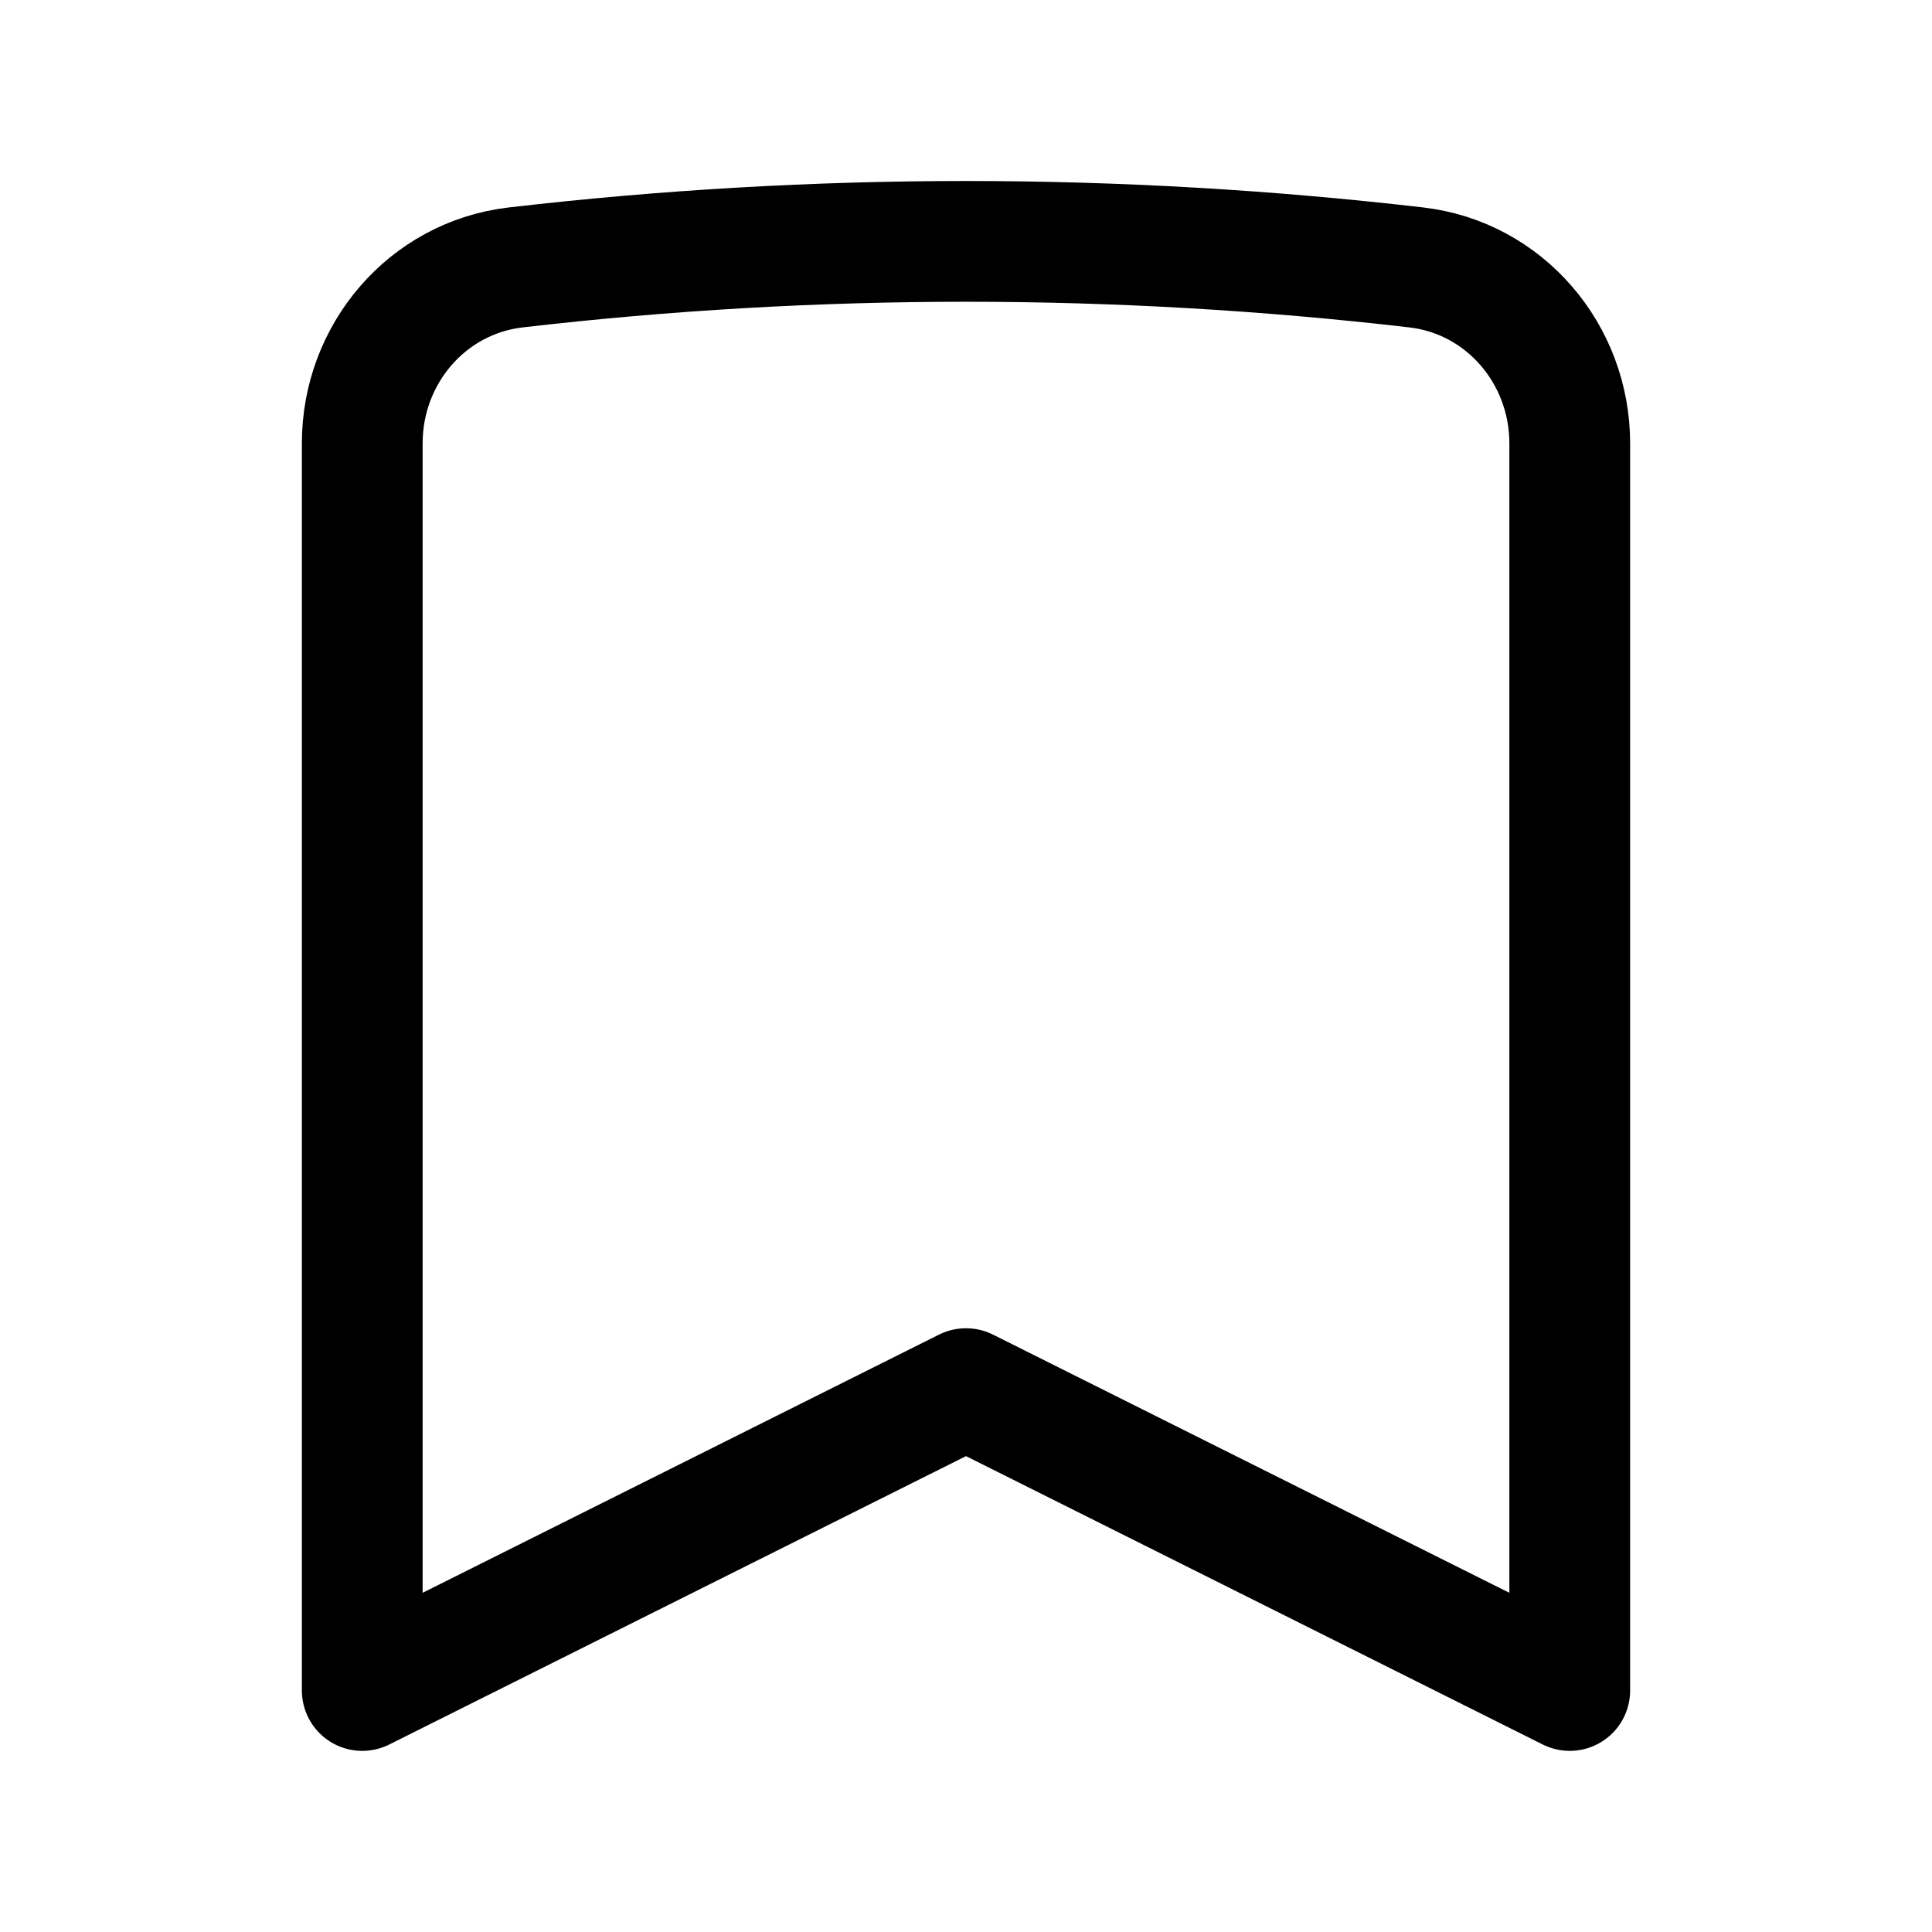
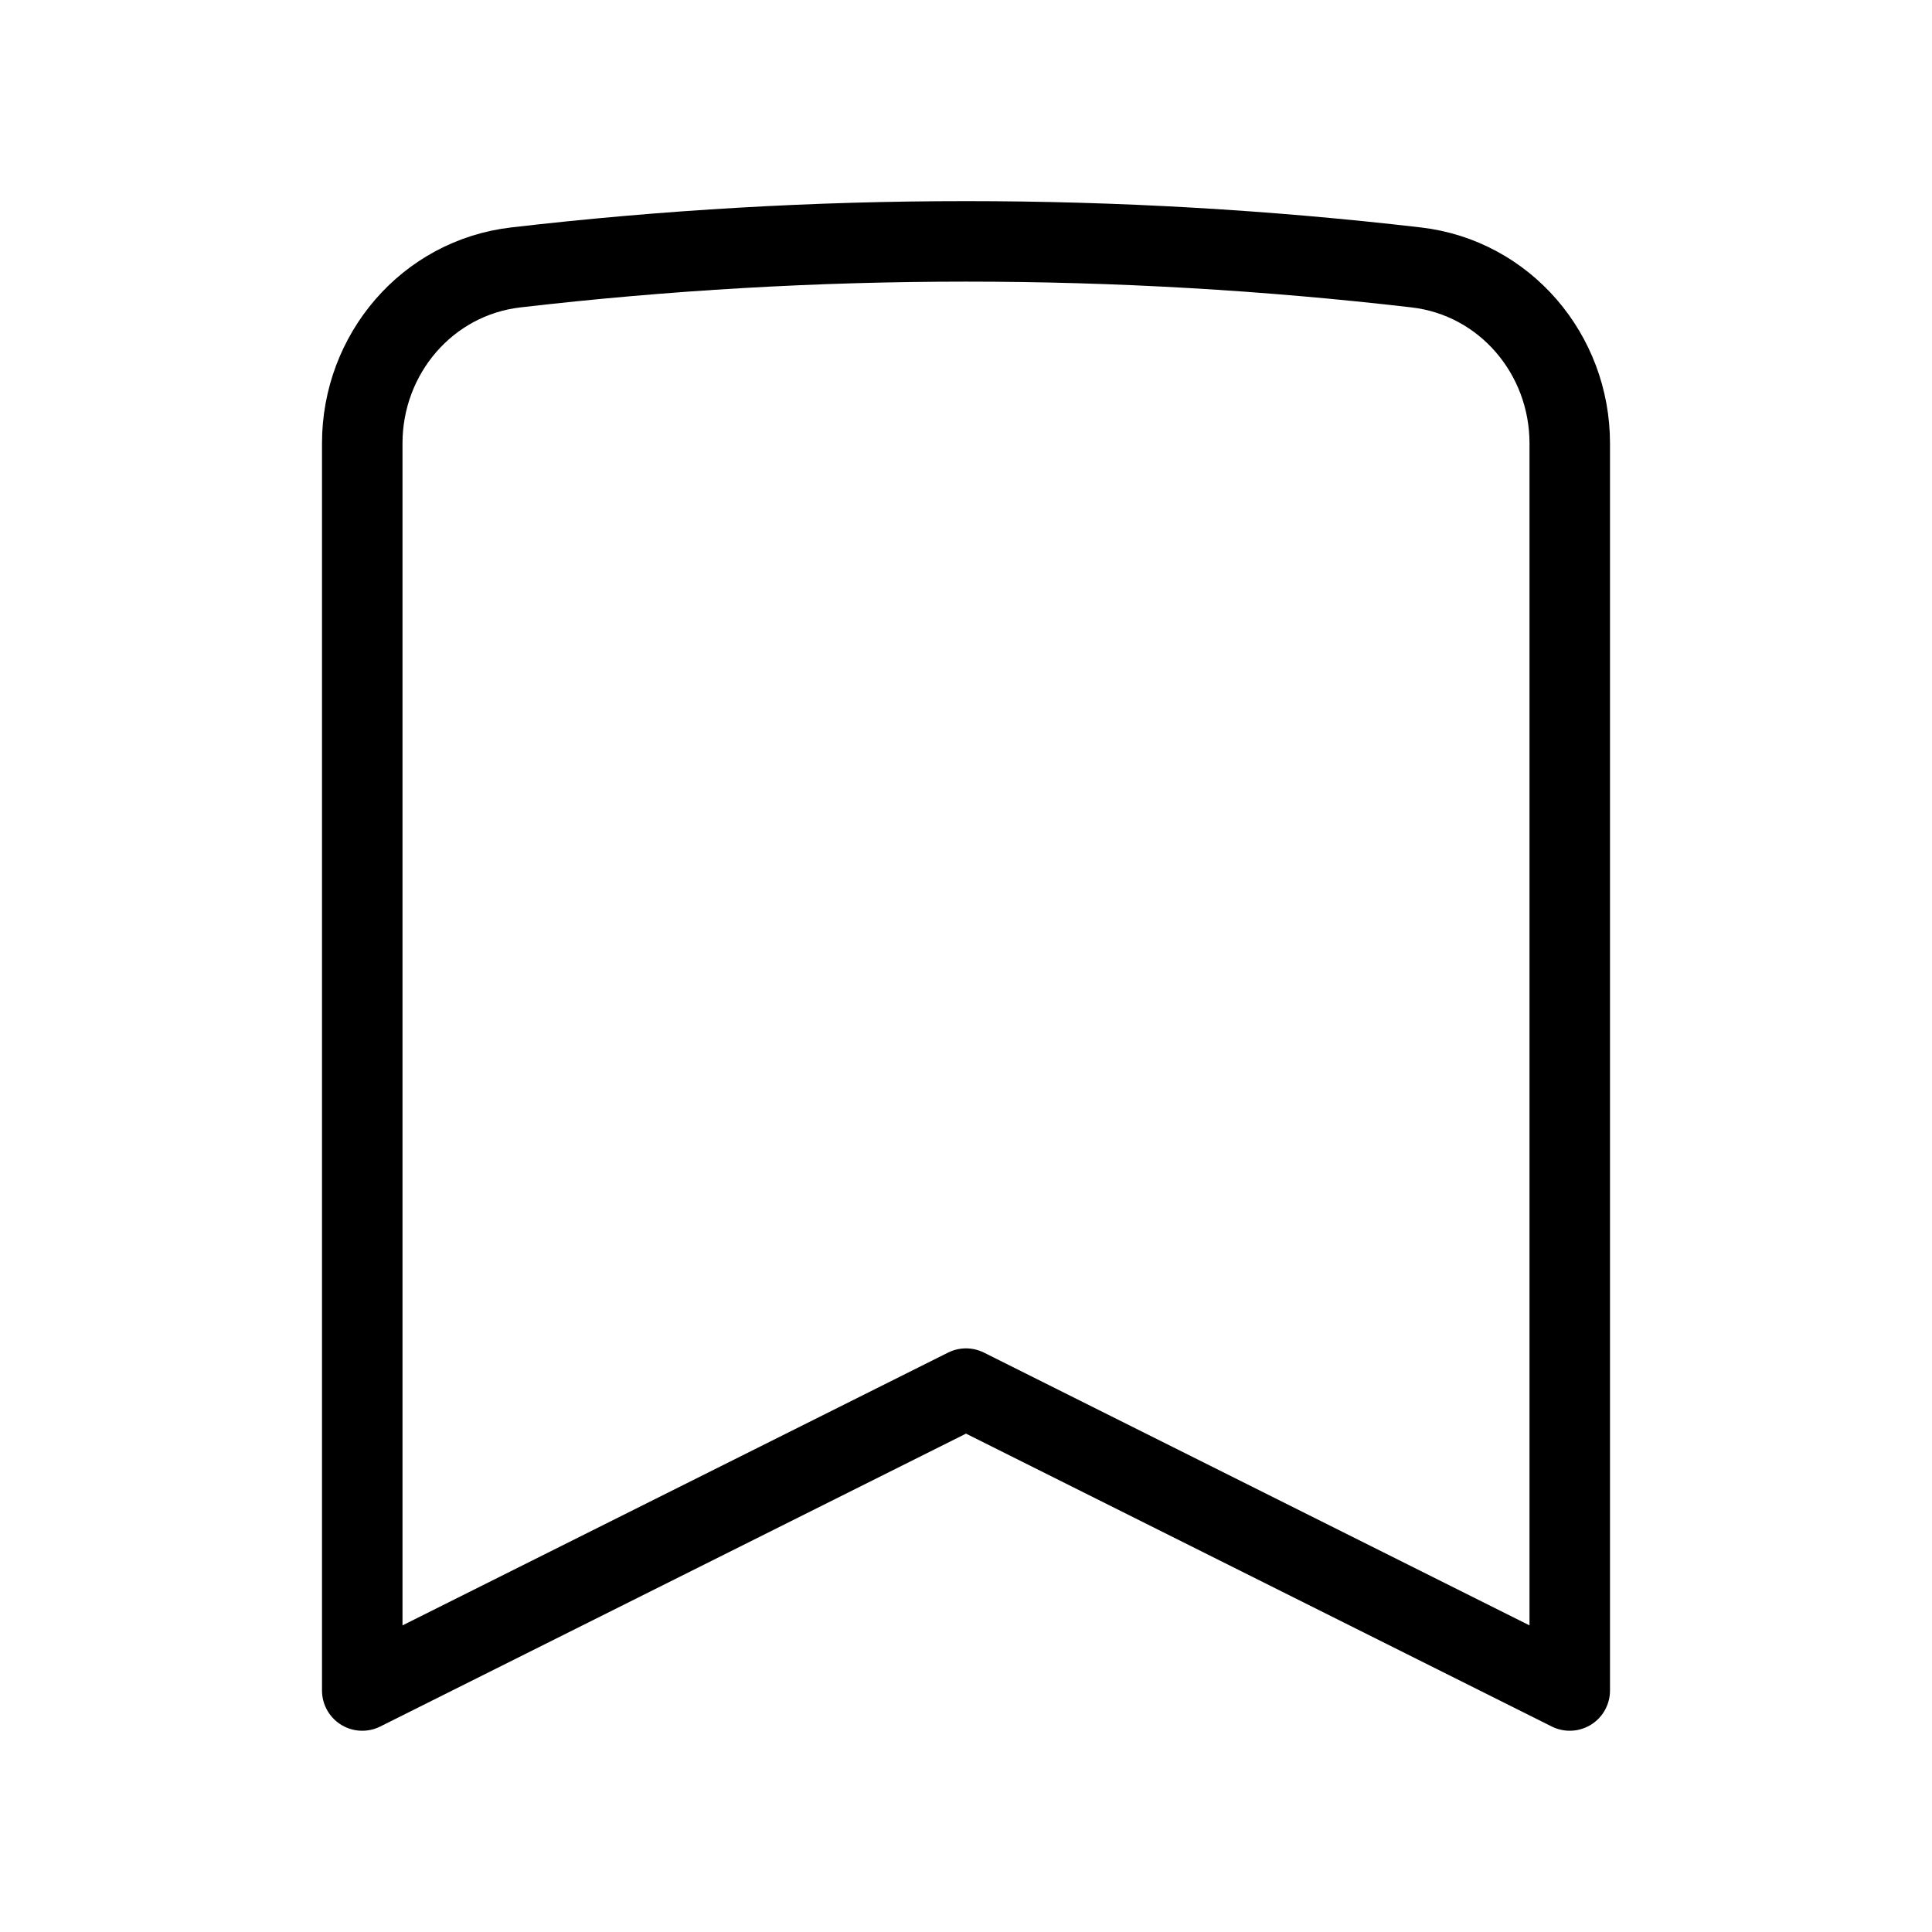
- <svg xmlns="http://www.w3.org/2000/svg" fill="none" viewBox="0 0 24 24" stroke-width="1.5" stroke="currentColor" class="w-6 h-6">
+ <svg xmlns="http://www.w3.org/2000/svg" fill="none" viewBox="0 0 24 24" stroke-width="1" stroke="currentColor" class="w-6 h-6 text-white">
  <path stroke-linecap="round" stroke-linejoin="round" d="M17.593 3.322c1.1.128 1.907 1.077 1.907 2.185V21L12 17.25 4.5 21V5.507c0-1.108.806-2.057 1.907-2.185a48.507 48.507 0 0 1 11.186 0Z" />
</svg>
